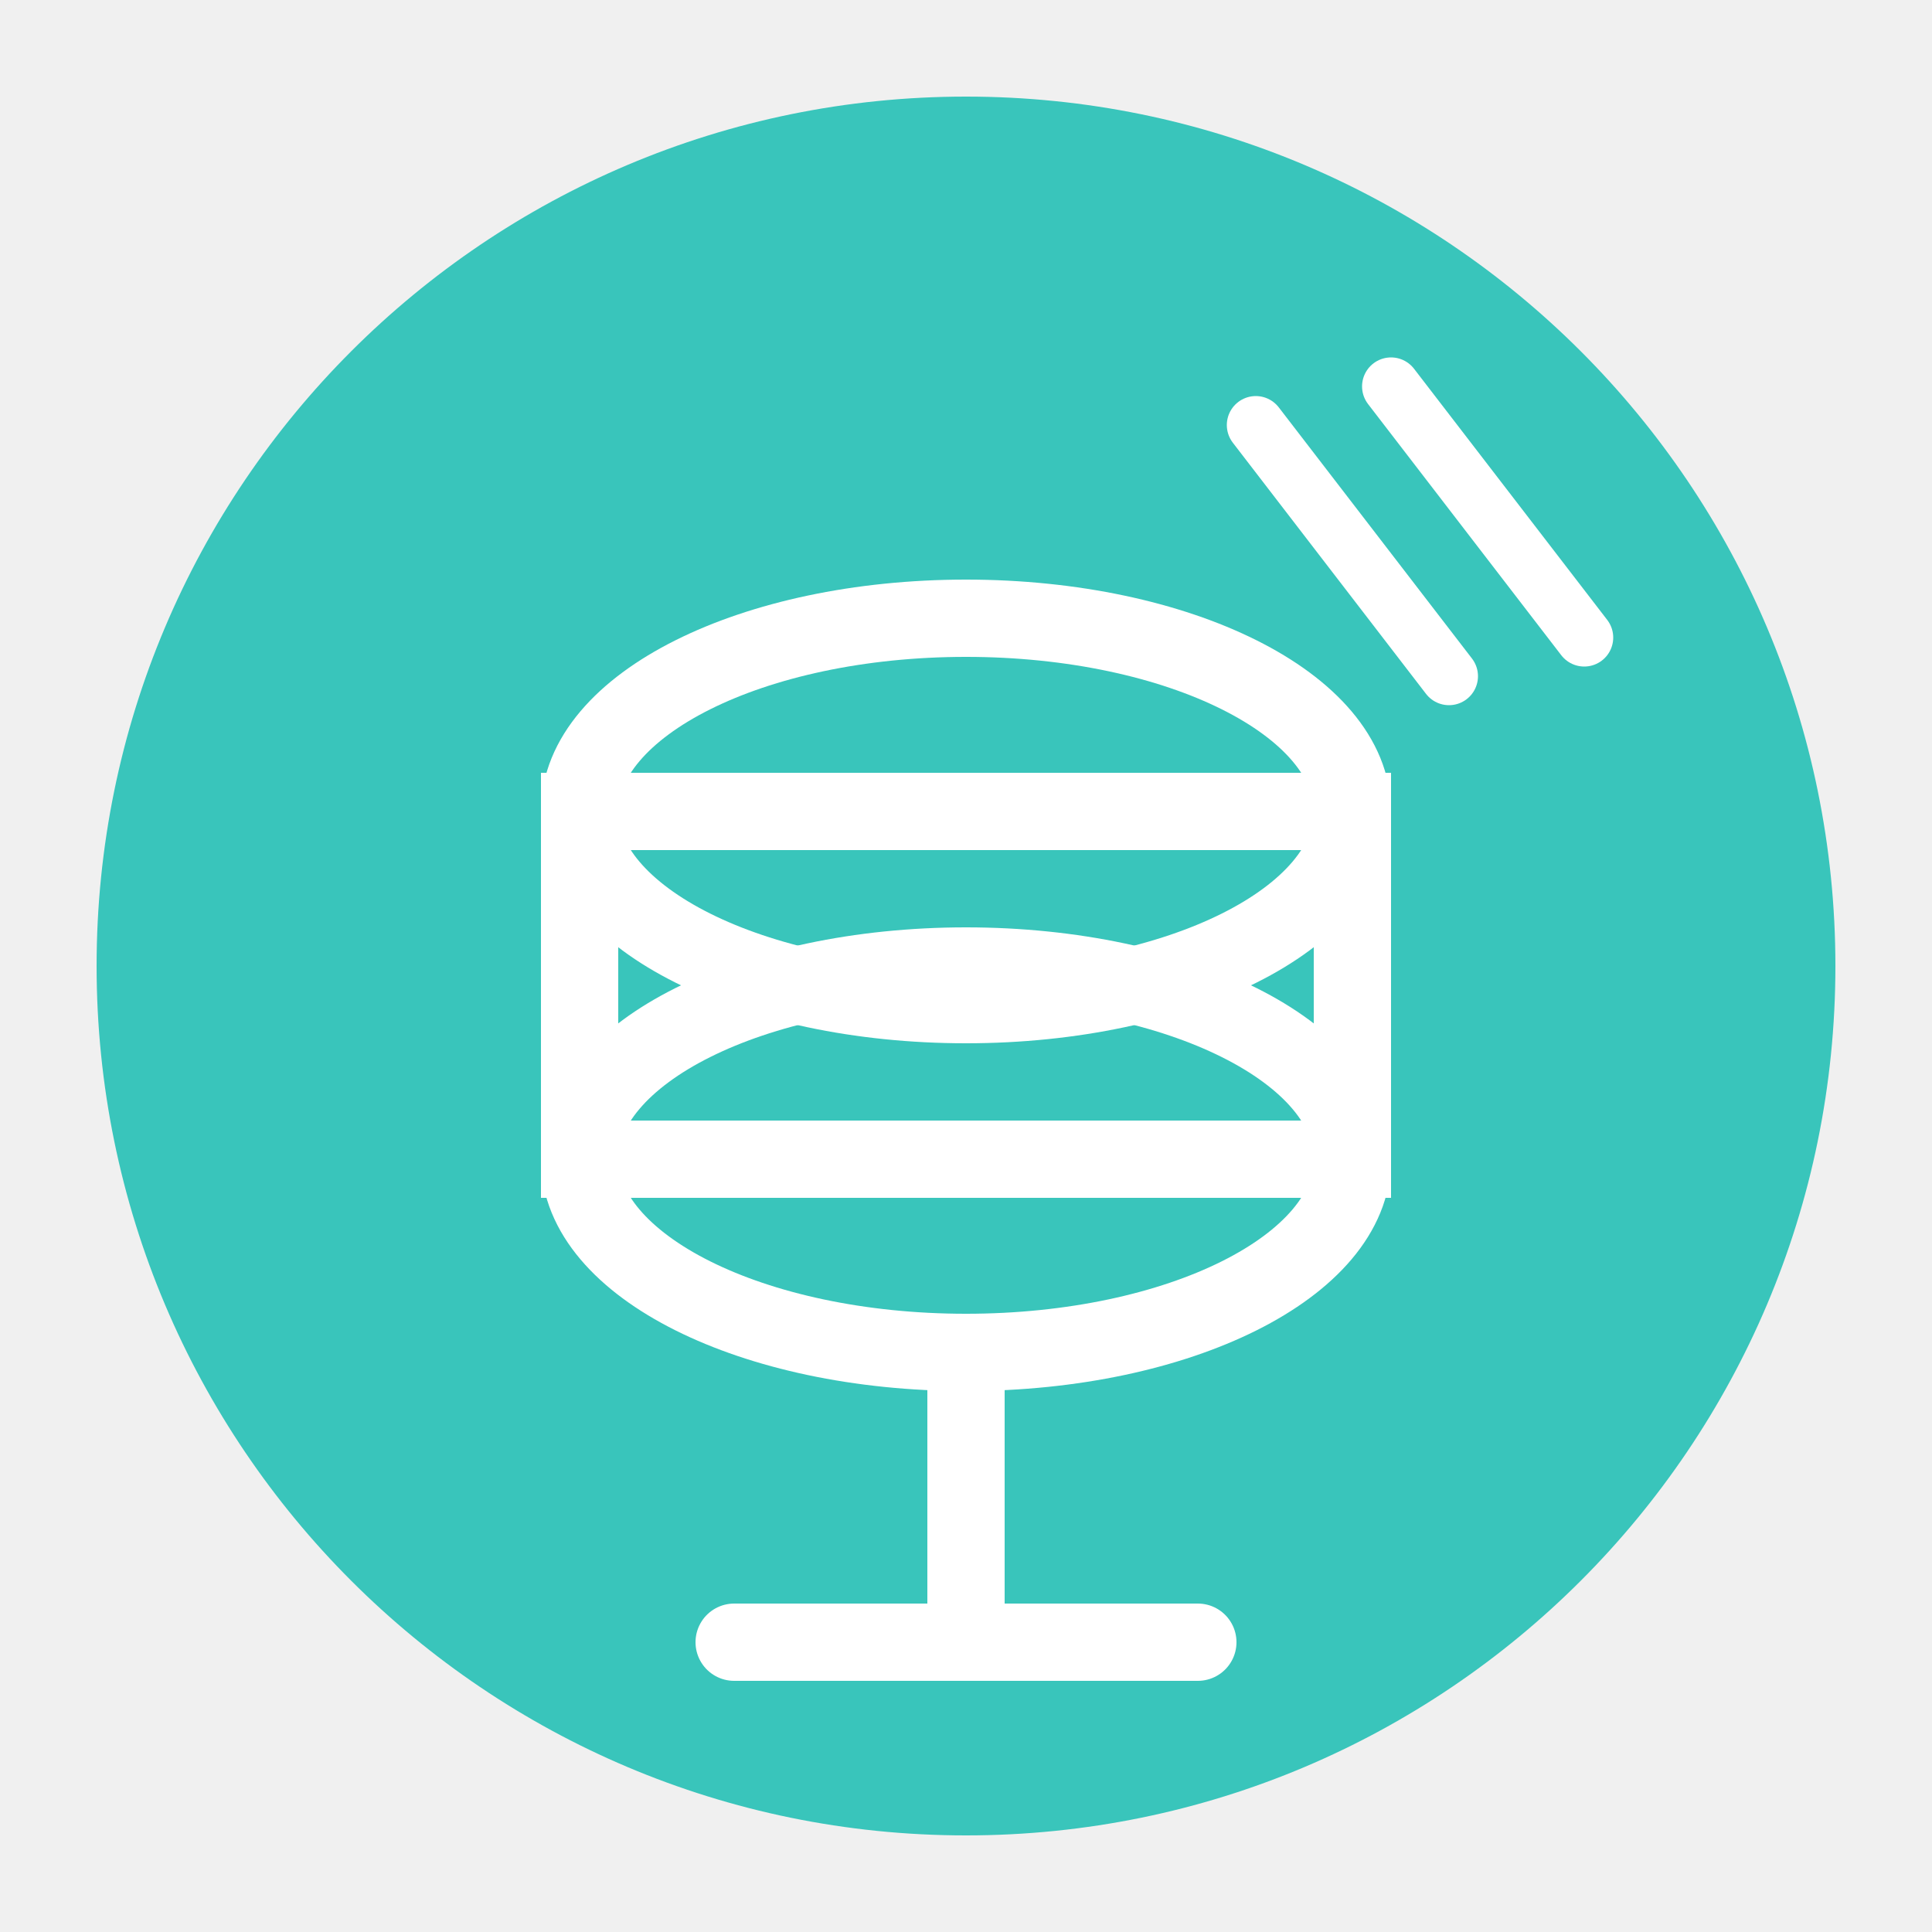
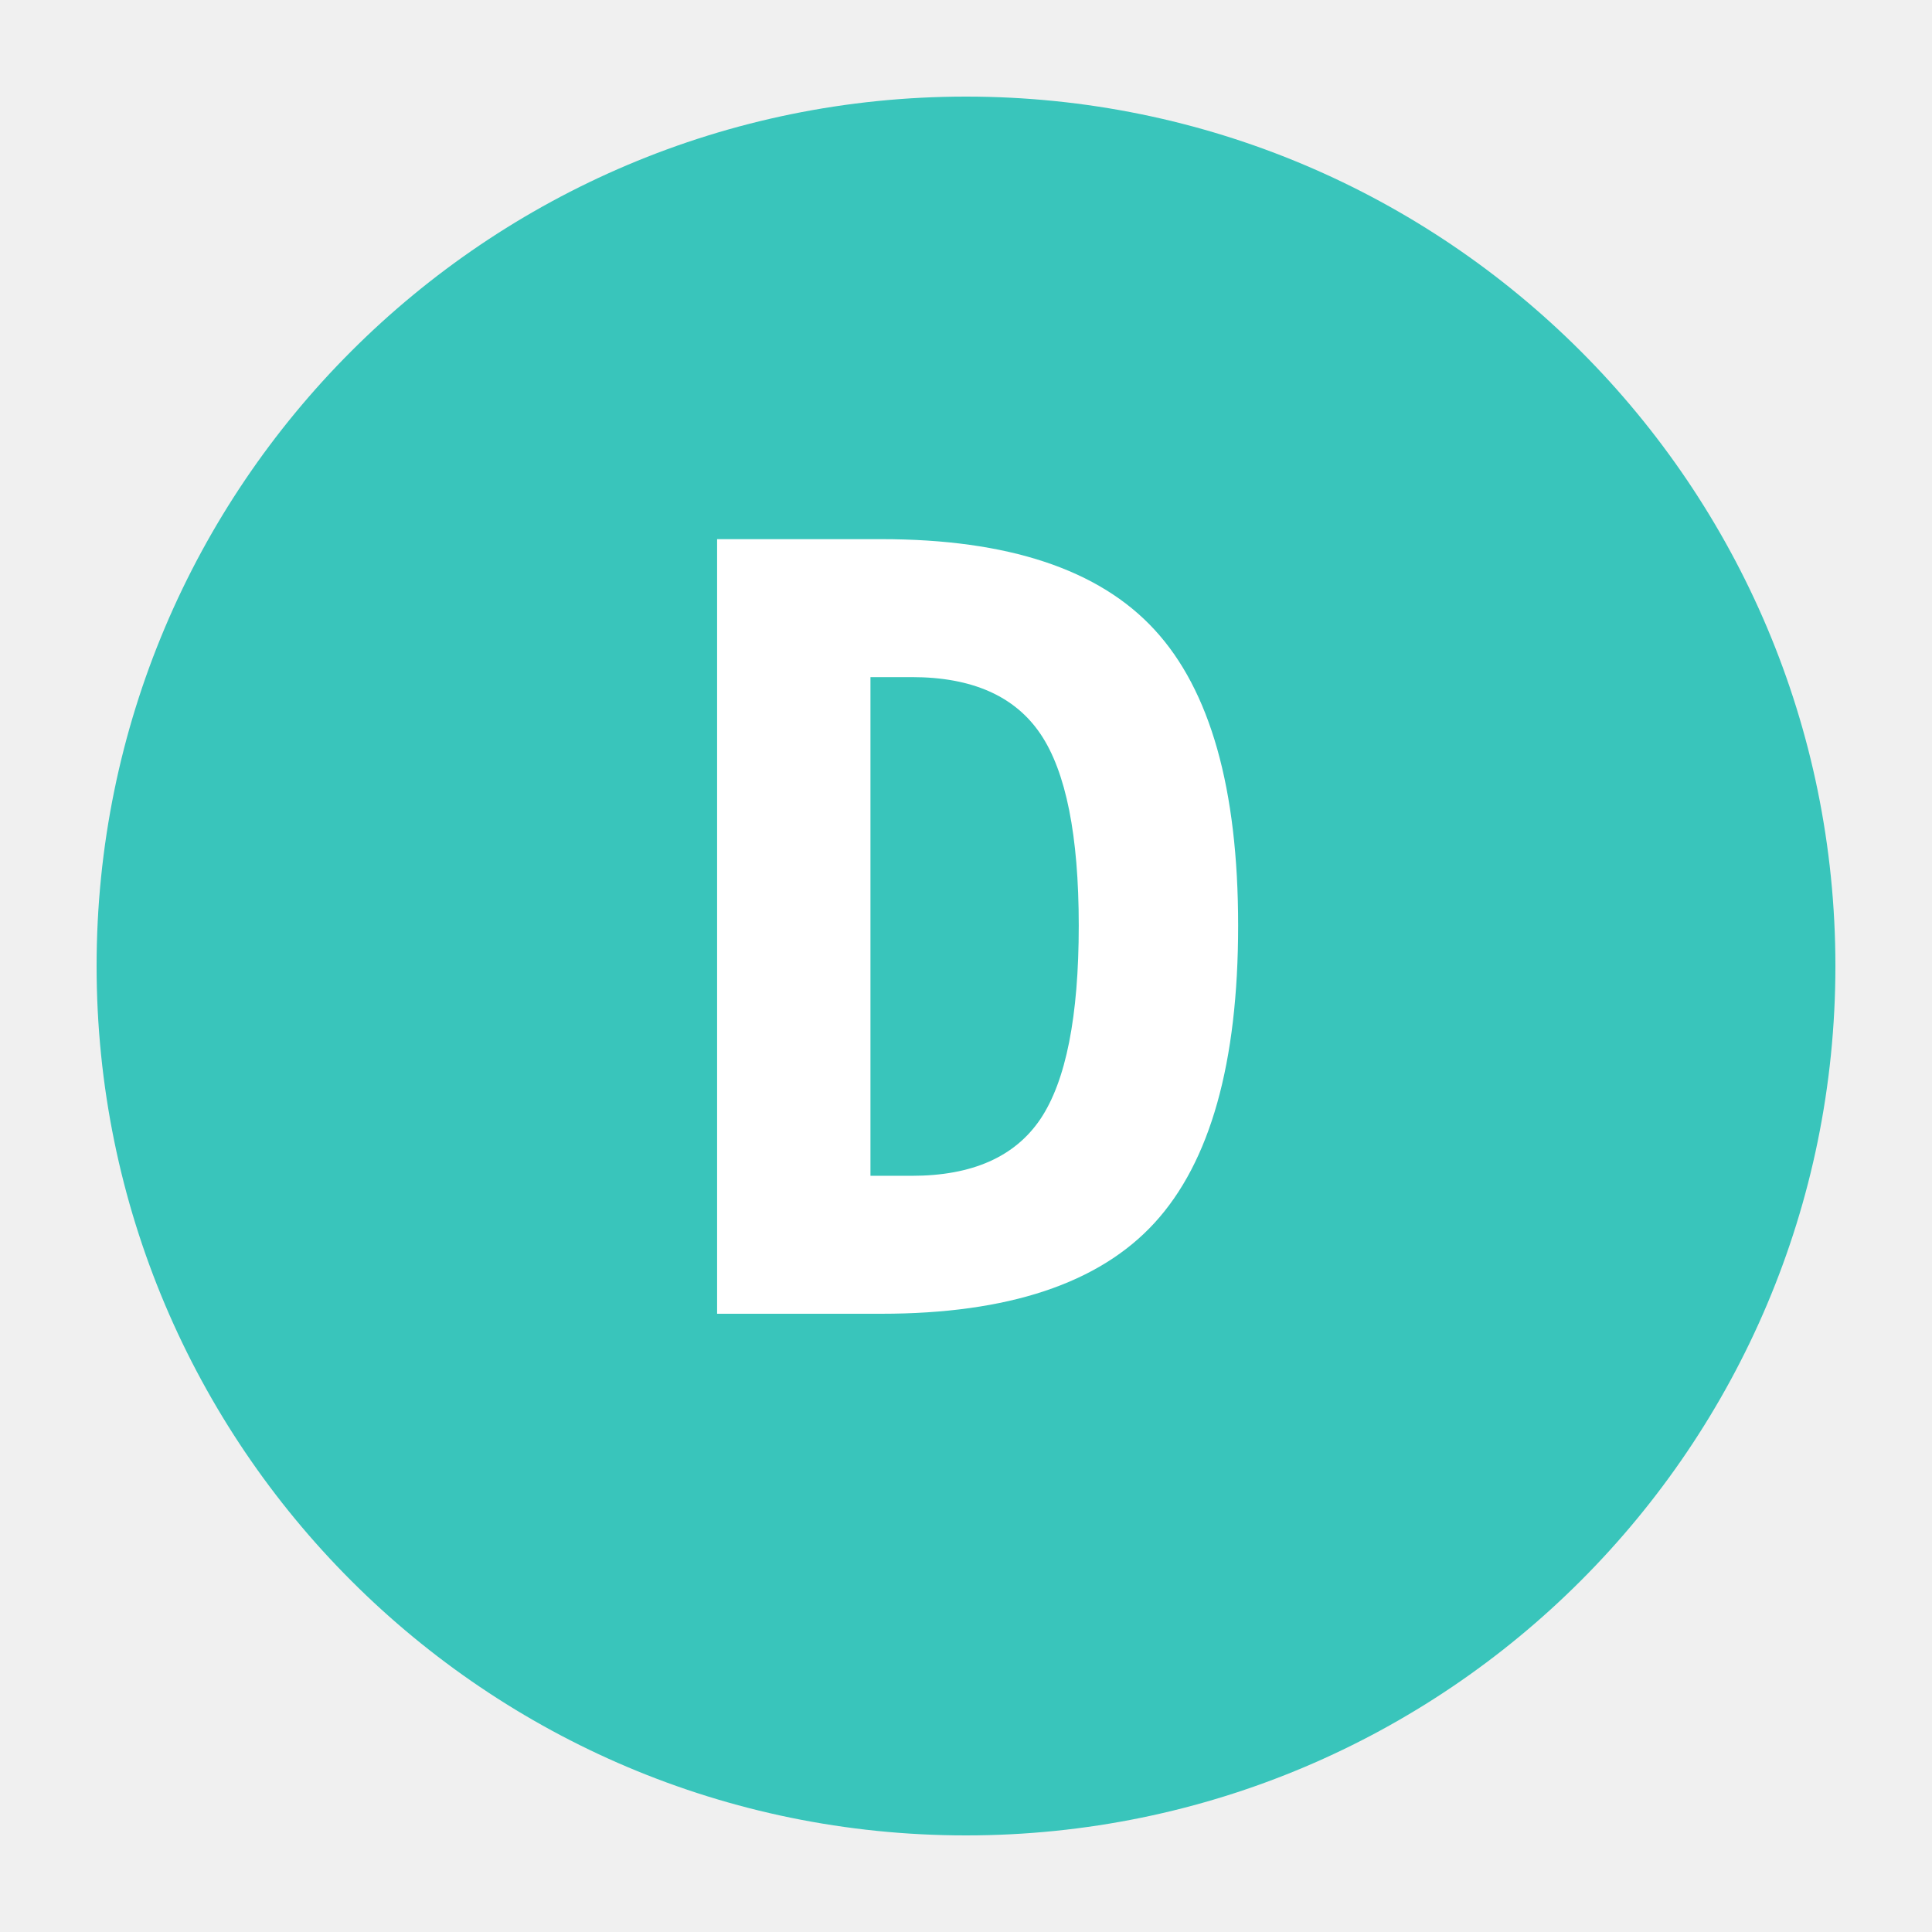
<svg xmlns="http://www.w3.org/2000/svg" viewBox="0 0 100 100">
  <circle cx="50" cy="50" r="45" fill="#39C5BB" />
-   <ellipse cx="50" cy="42" rx="20" ry="10" fill="none" stroke="white" stroke-width="4" />
-   <rect x="30" y="42" width="40" height="18" fill="none" stroke="white" stroke-width="4" />
-   <ellipse cx="50" cy="60" rx="20" ry="10" fill="none" stroke="white" stroke-width="4" />
-   <line x1="50" y1="70" x2="50" y2="85" stroke="white" stroke-width="4" />
-   <line x1="38" y1="85" x2="62" y2="85" stroke="white" stroke-width="4" stroke-linecap="round" />
-   <line x1="65" y1="22" x2="75" y2="35" stroke="white" stroke-width="3" stroke-linecap="round" />
-   <line x1="72" y1="20" x2="82" y2="33" stroke="white" stroke-width="3" stroke-linecap="round" />
+   <text x="50" y="68" font-size="55" text-anchor="middle" fill="white" font-family="Consolas, monospace" font-weight="bold">D</text>
</svg>
